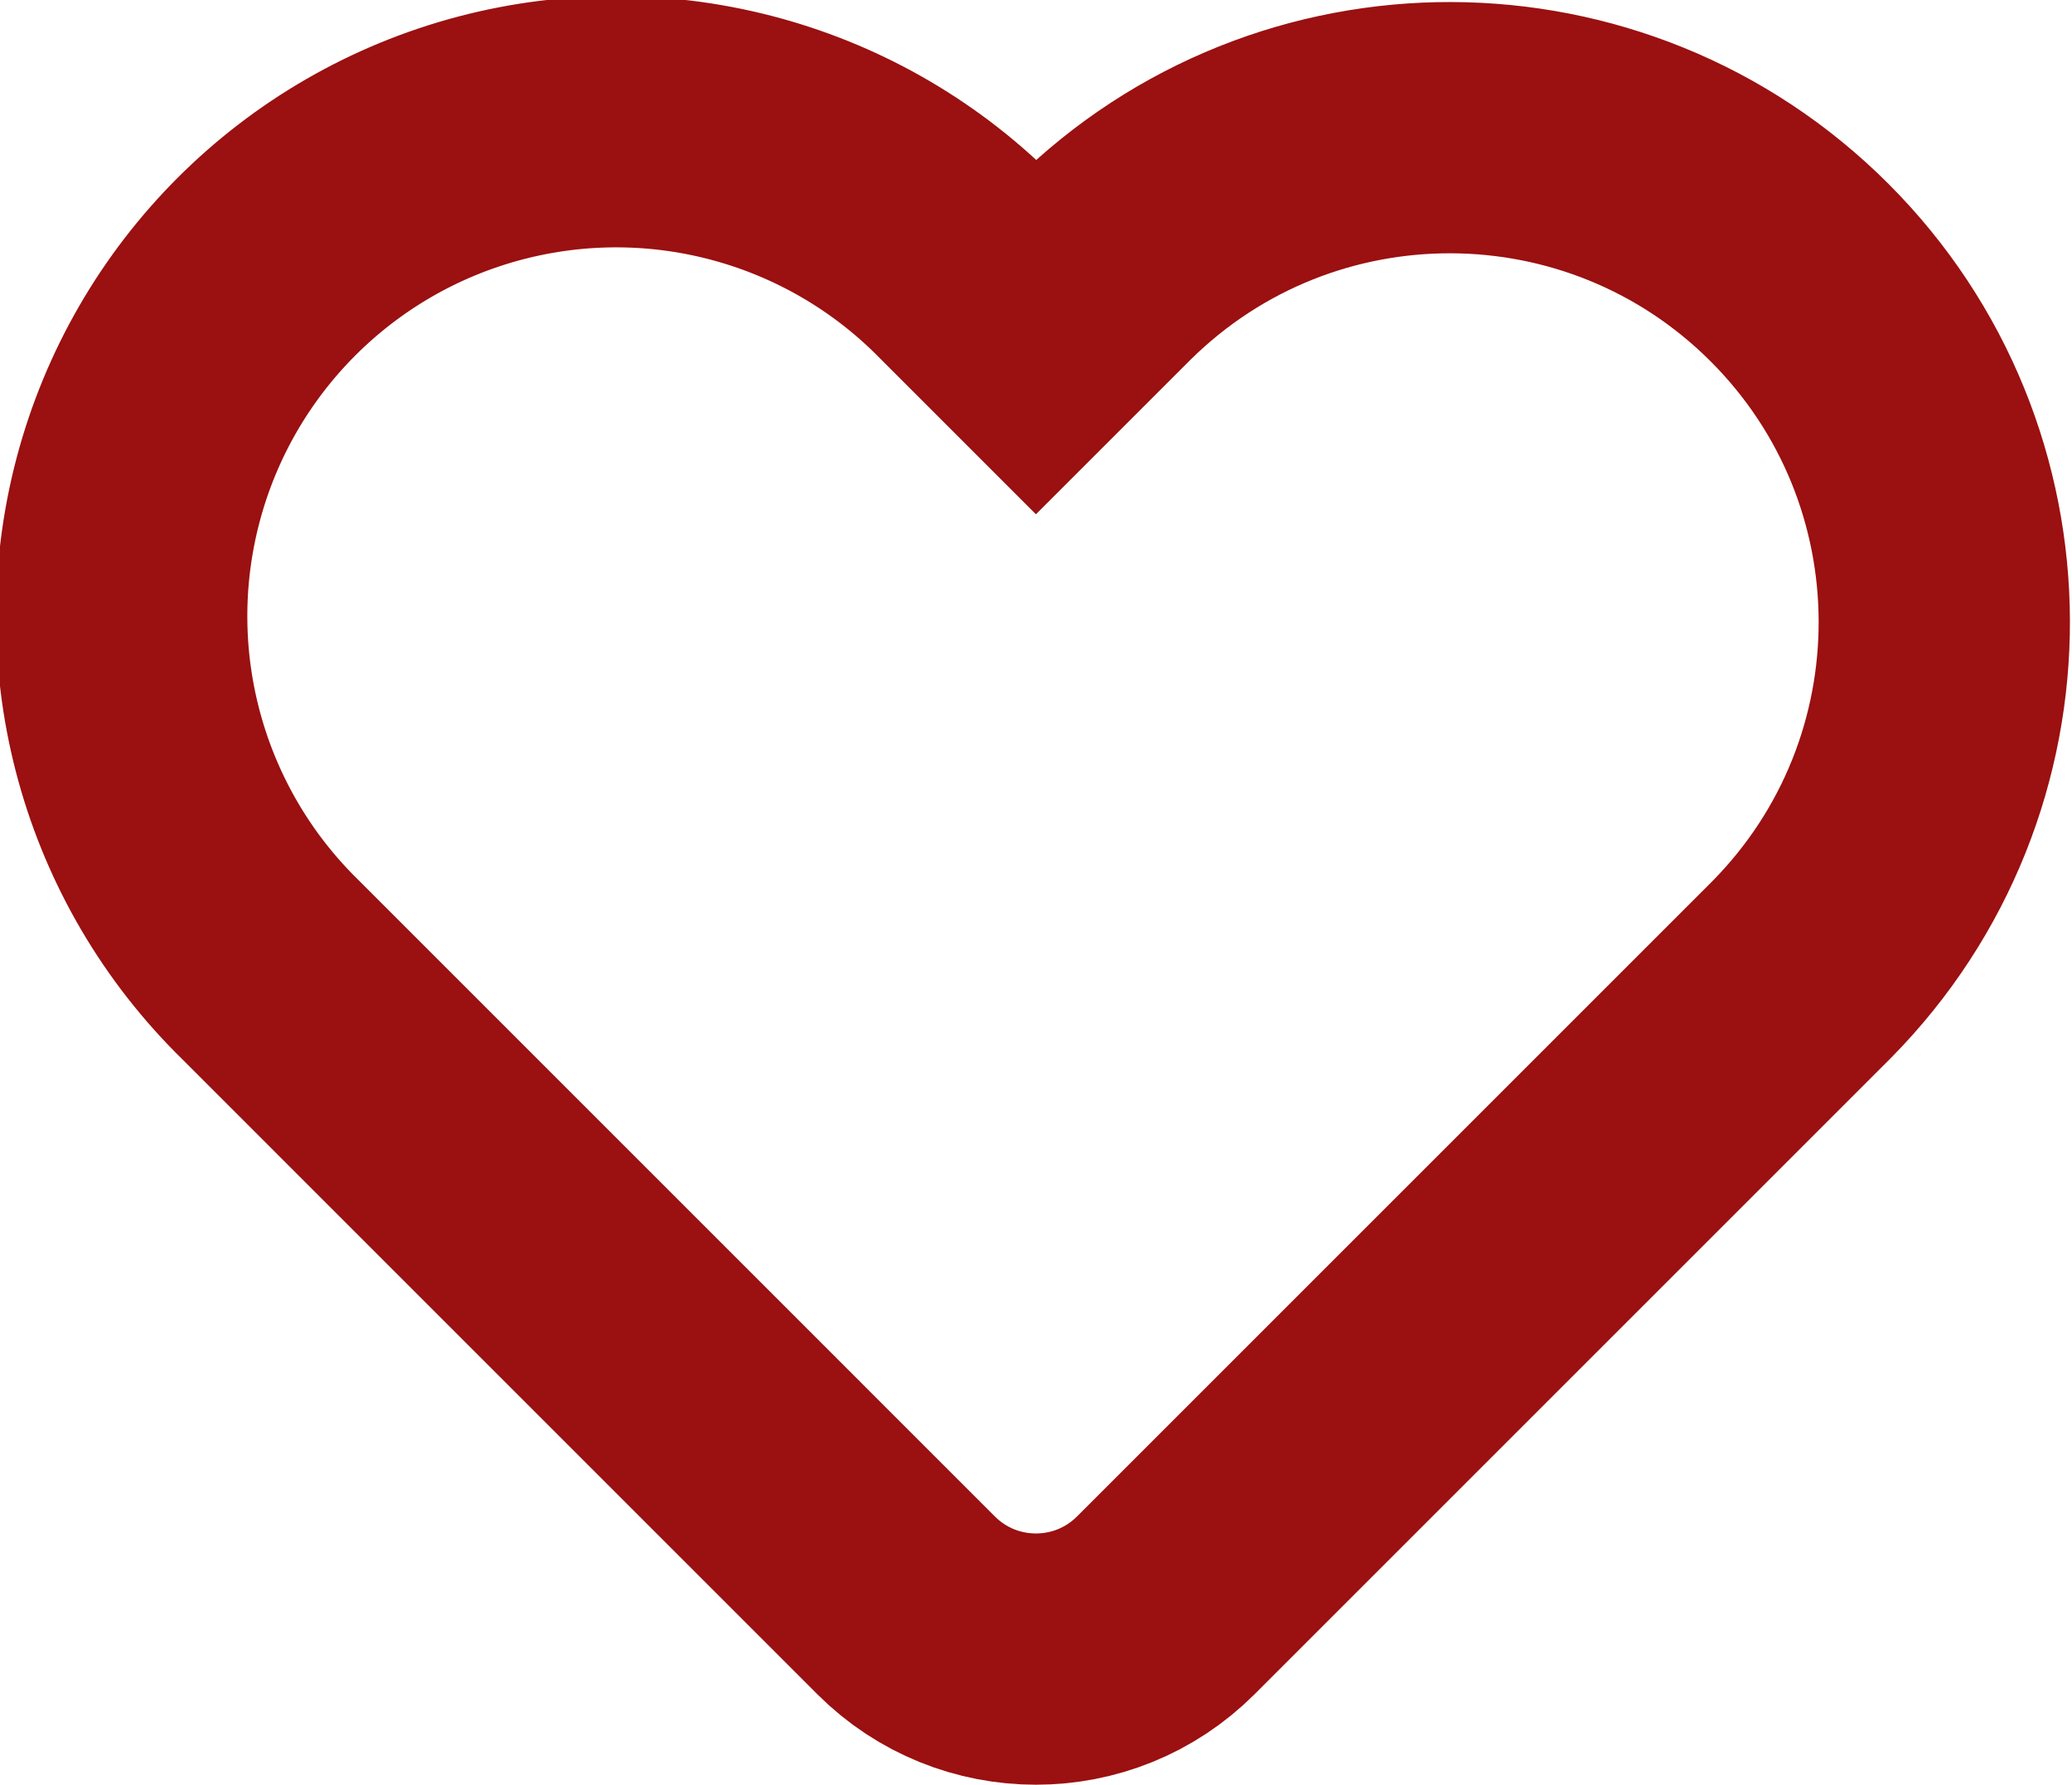
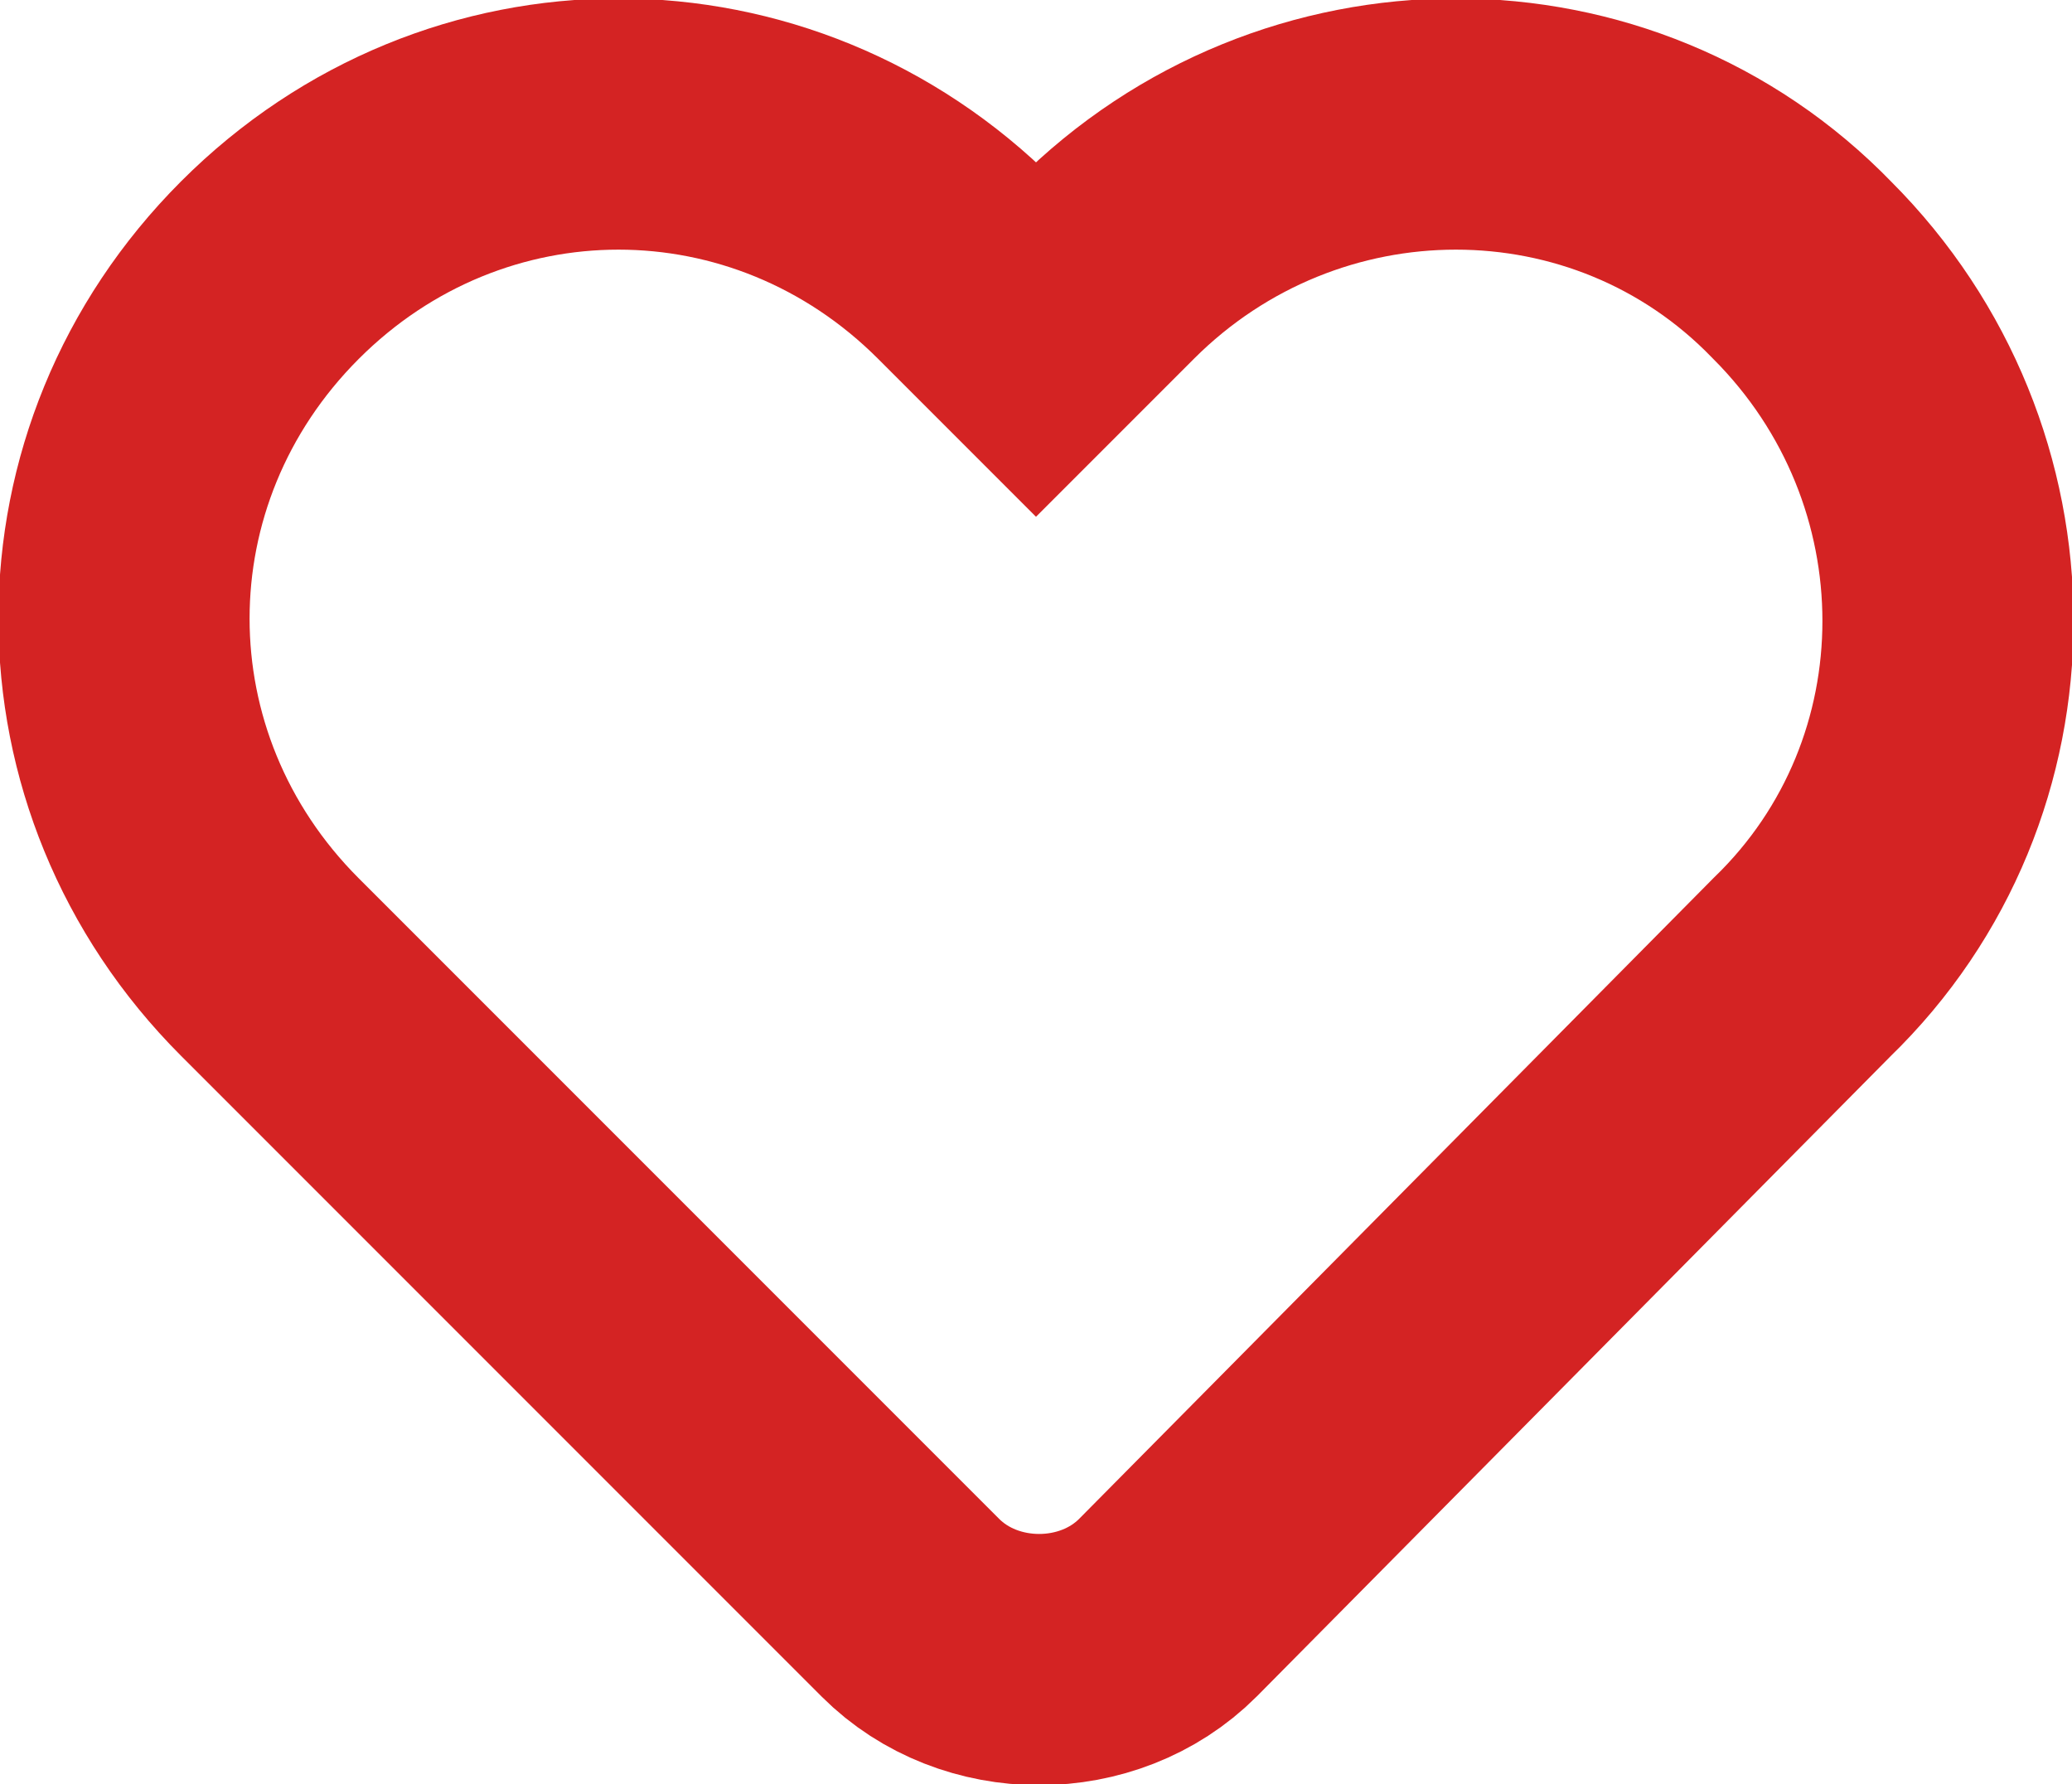
- <svg xmlns="http://www.w3.org/2000/svg" id="Layer_1" data-name="Layer 1" viewBox="0 0 32.982 28.412">
-   <defs>
-     <style>
-       .cls-1 {
-         fill: none;
-         stroke: #9b1010;
-         stroke-miterlimit: 10;
-         stroke-width: 4px;
-       }
-     </style>
-   </defs>
-   <path class="cls-1" d="M3248.882,3827.118a2.924,2.924,0,0,1-4.136,0L3234.629,3817a7.872,7.872,0,1,1,11.132-11.132l1.053,1.053,1.053-1.053A7.872,7.872,0,0,1,3259,3817Z" transform="translate(-3230.324 -3801.562)" />
+ <svg xmlns="http://www.w3.org/2000/svg" version="1.1" id="Layer_1" x="0px" y="0px" viewBox="0 0 33 28.4" style="enable-background:new 0 0 33 28.4;" xml:space="preserve">
+   <style type="text/css">
+ 	.st0{fill:none;stroke:#D42323;stroke-width:4;stroke-miterlimit:10;}
+ </style>
+   <path class="st0" d="M18.6,25.6c-1.1,1.1-3,1.1-4.1,0l0,0L4.3,15.4c-3.1-3.1-3.1-8,0-11.1c3.1-3.1,8-3.1,11.1,0c0,0,0,0,0,0l1.1,1.1  l1.1-1.1c3.1-3.1,8.1-3.1,11.1,0c3.1,3.1,3.1,8.1,0,11.1l0,0L18.6,25.6z" />
</svg>
